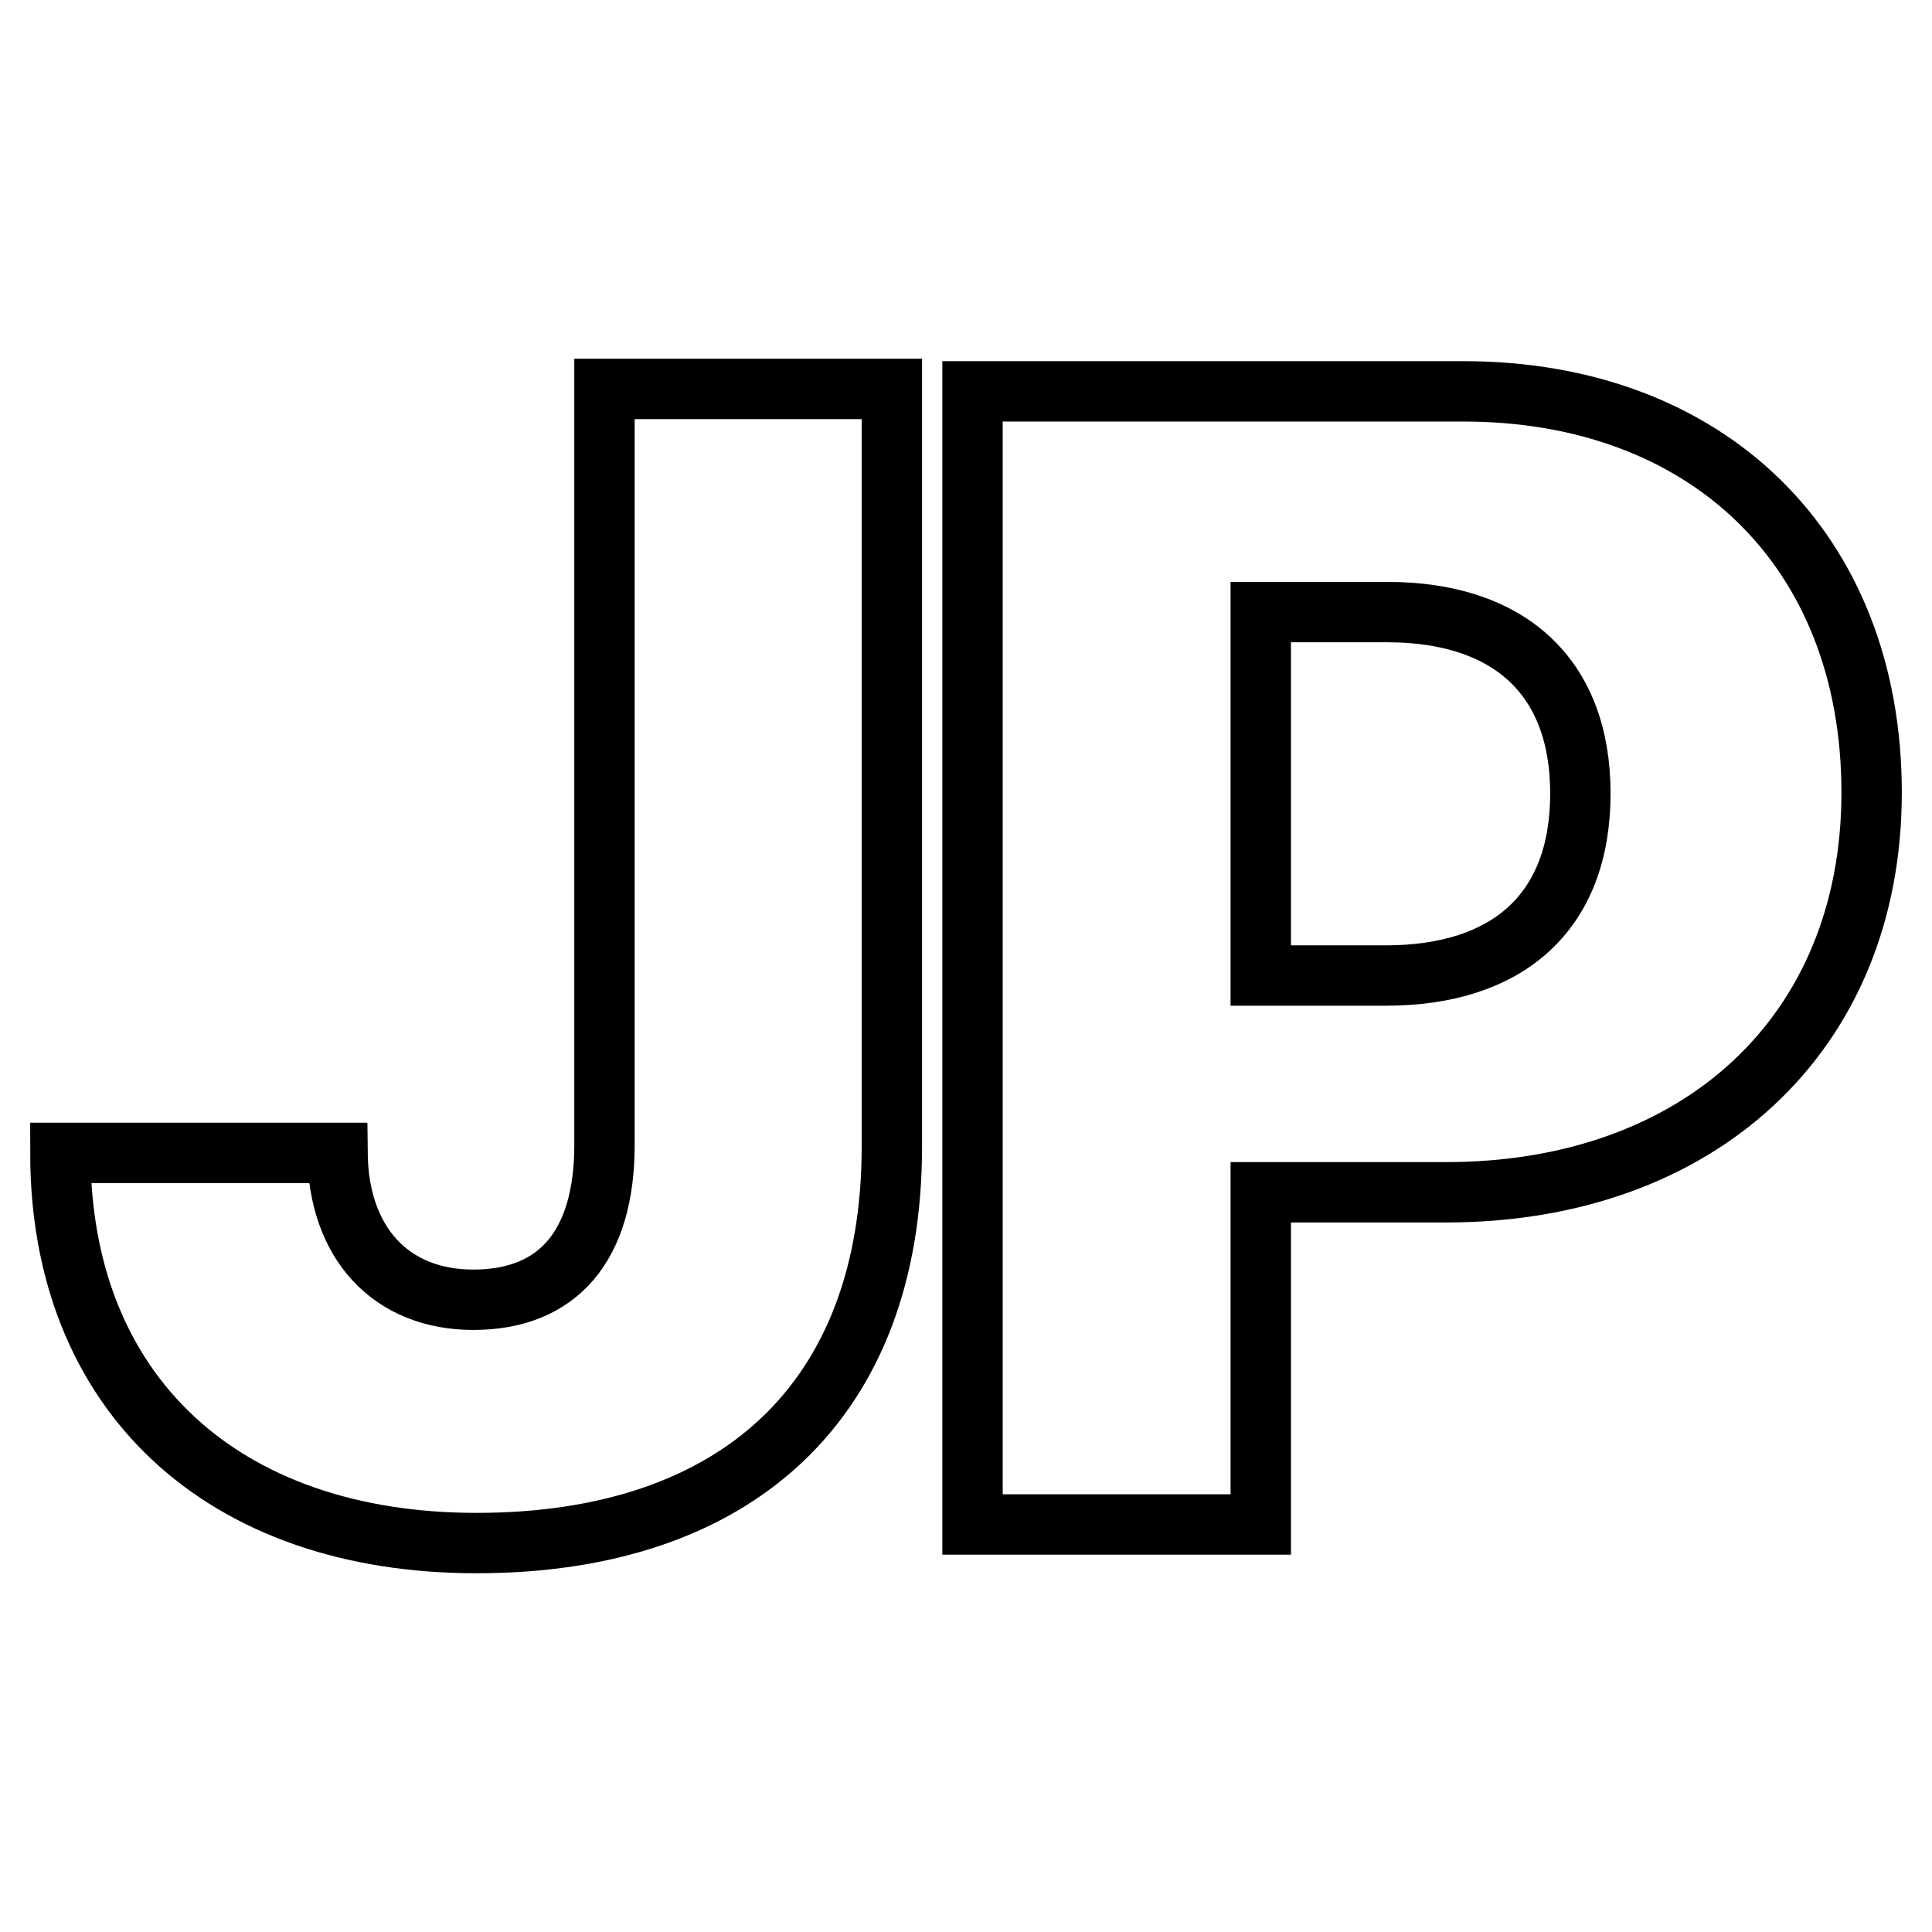
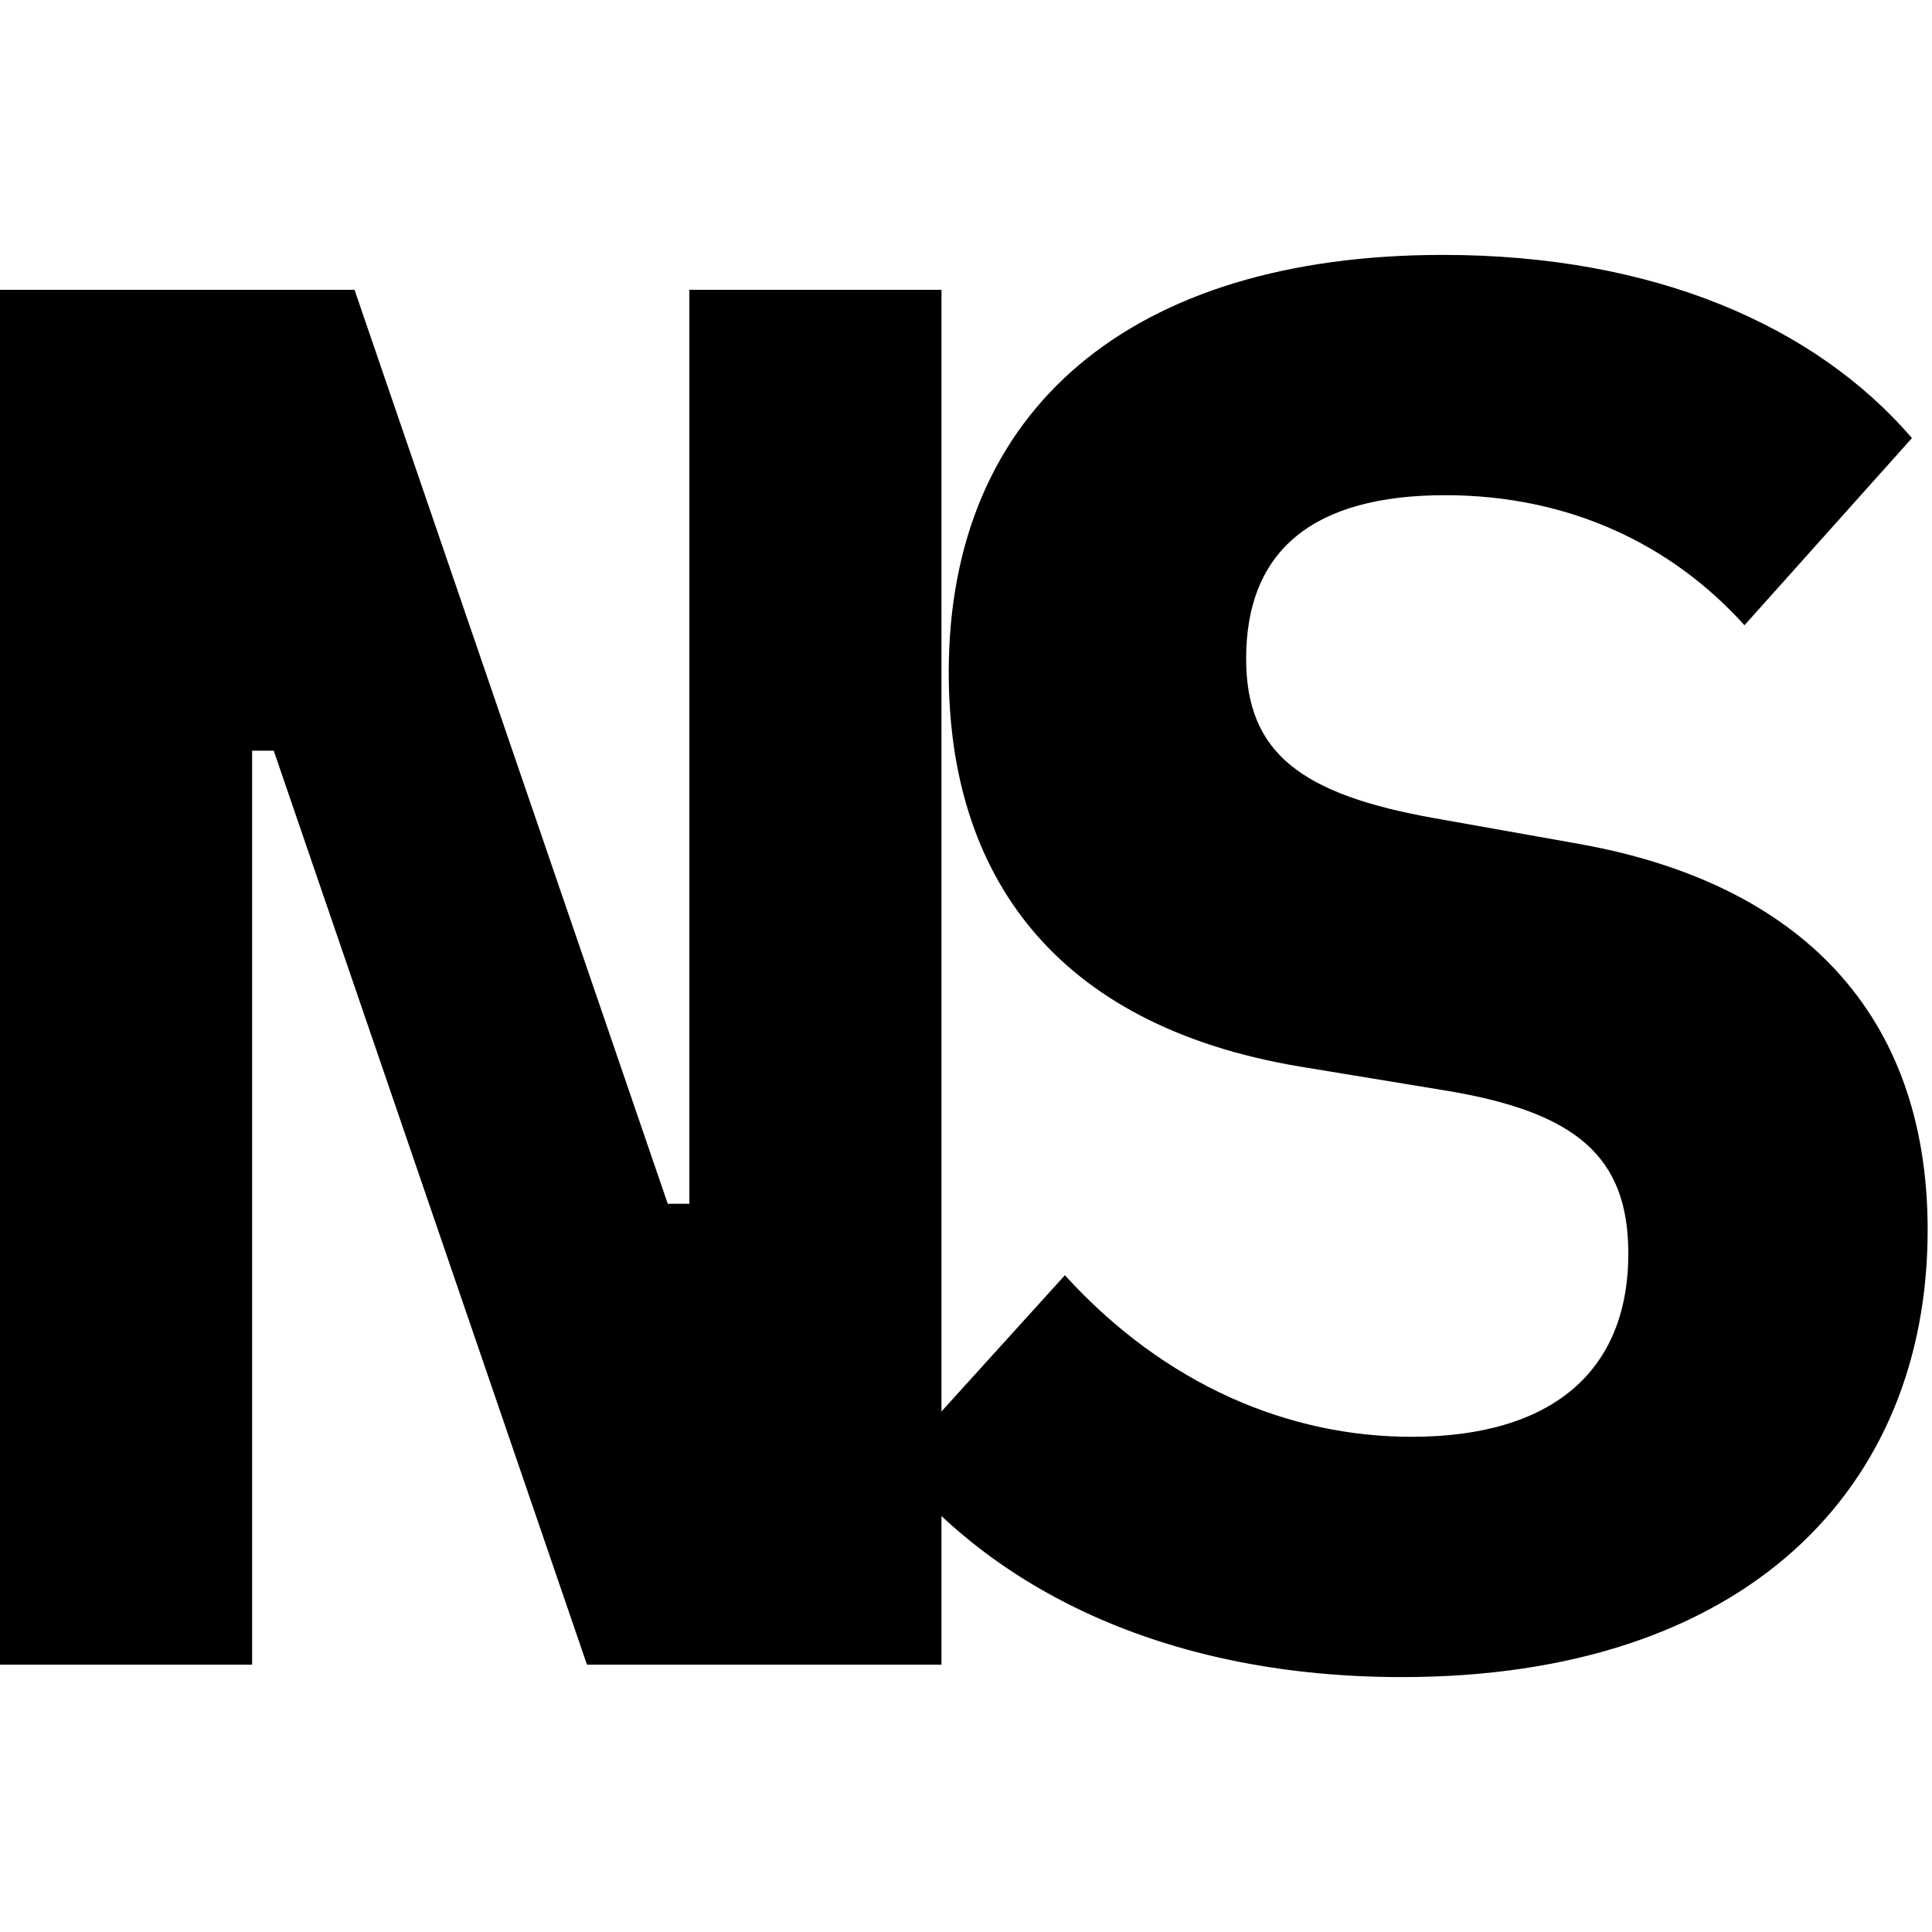
<svg xmlns="http://www.w3.org/2000/svg" version="1.1" viewBox="0 0 16 16" width="16pt" height="16pt">
  <defs />
  <g stroke="none" stroke-opacity="1" stroke-dasharray="none" fill="none" fill-opacity="1">
    <g>
-       <path d="M 7.386 9.496 L 7.386 3.221 L 5.006 3.221 L 5.006 9.483 C 5.006 10.315 4.623 10.764 3.92 10.764 C 3.238 10.764 2.802 10.295 2.795 9.548 L .5 9.548 C .5 11.537 1.84 12.779 3.946 12.779 C 6.099 12.779 7.386 11.602 7.386 9.496 Z M 8.054 3.241 L 8.054 12.625 L 10.441 12.625 L 10.441 9.874 L 11.976 9.874 C 14.063 9.874 15.5 8.567 15.5 6.564 C 15.5 4.548 14.134 3.241 12.119 3.241 Z M 10.441 5.069 L 11.488 5.069 C 12.489 5.069 13.088 5.595 13.088 6.571 C 13.088 7.553 12.489 8.079 11.475 8.079 L 10.441 8.079 Z" stroke="black" stroke-linecap="round" stroke-linejoin="miter" stroke-width=".5" />
+       <path d="M 2.267 6.217 L 4.861 13.786 L 7.797 13.786 L 7.797 2.4 L 5.709 2.4 L 5.709 9.969 L 5.53 9.969 L 2.936 2.4 L 35527137e-22 2.4 L 35527137e-22 13.786 L 2.088 13.786 L 2.088 6.217 Z" fill="black" />
+       <path d="M 11.609 13.889 C 14.463 13.889 15.964 12.323 15.964 10.186 C 15.964 8.392 14.904 7.315 13.077 6.989 L 11.886 6.777 C 10.777 6.581 10.32 6.238 10.32 5.455 C 10.32 4.558 10.875 4.101 11.968 4.101 C 12.995 4.101 13.844 4.509 14.447 5.178 L 15.834 3.628 C 15.034 2.698 13.697 2.111 11.951 2.111 C 9.374 2.111 7.857 3.384 7.857 5.569 C 7.857 7.233 8.721 8.489 10.76 8.832 L 11.951 9.028 C 13.061 9.207 13.485 9.582 13.485 10.382 C 13.485 11.36 12.848 11.899 11.69 11.899 C 10.679 11.899 9.651 11.475 8.819 10.561 L 7.4 12.127 C 8.265 13.204 9.716 13.889 11.609 13.889 Z" fill="black" />
    </g>
  </g>
</svg>
